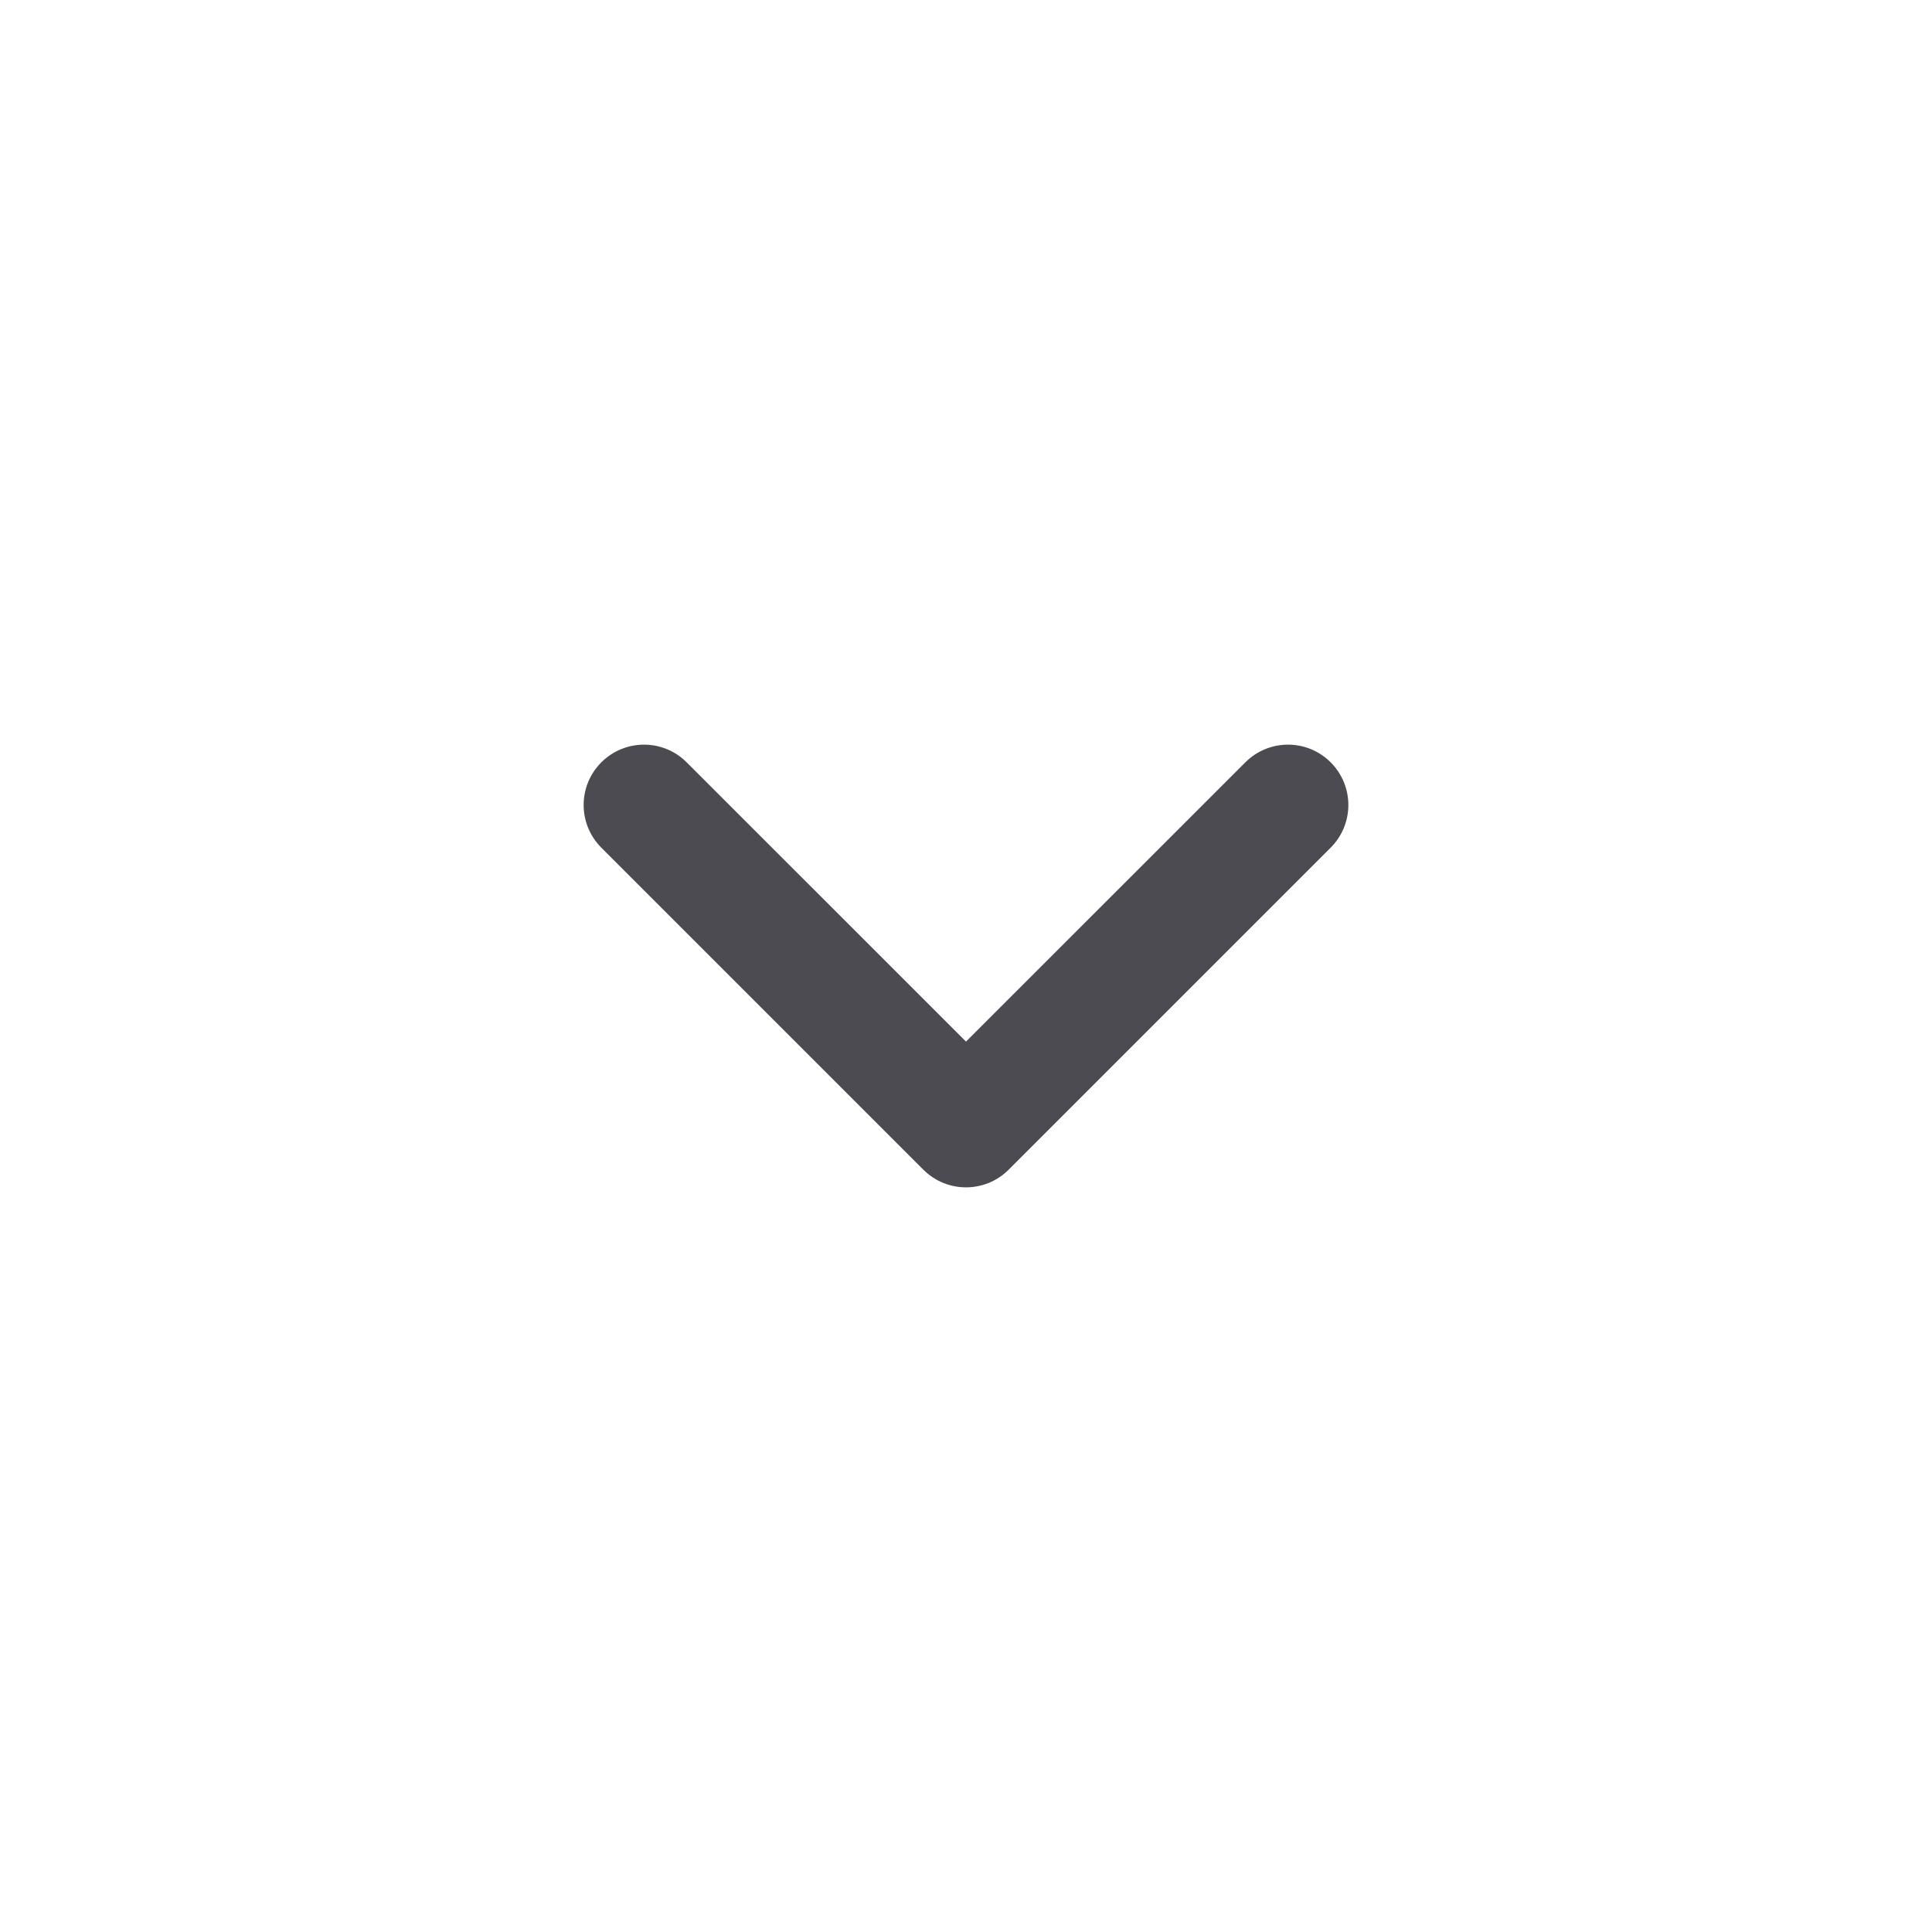
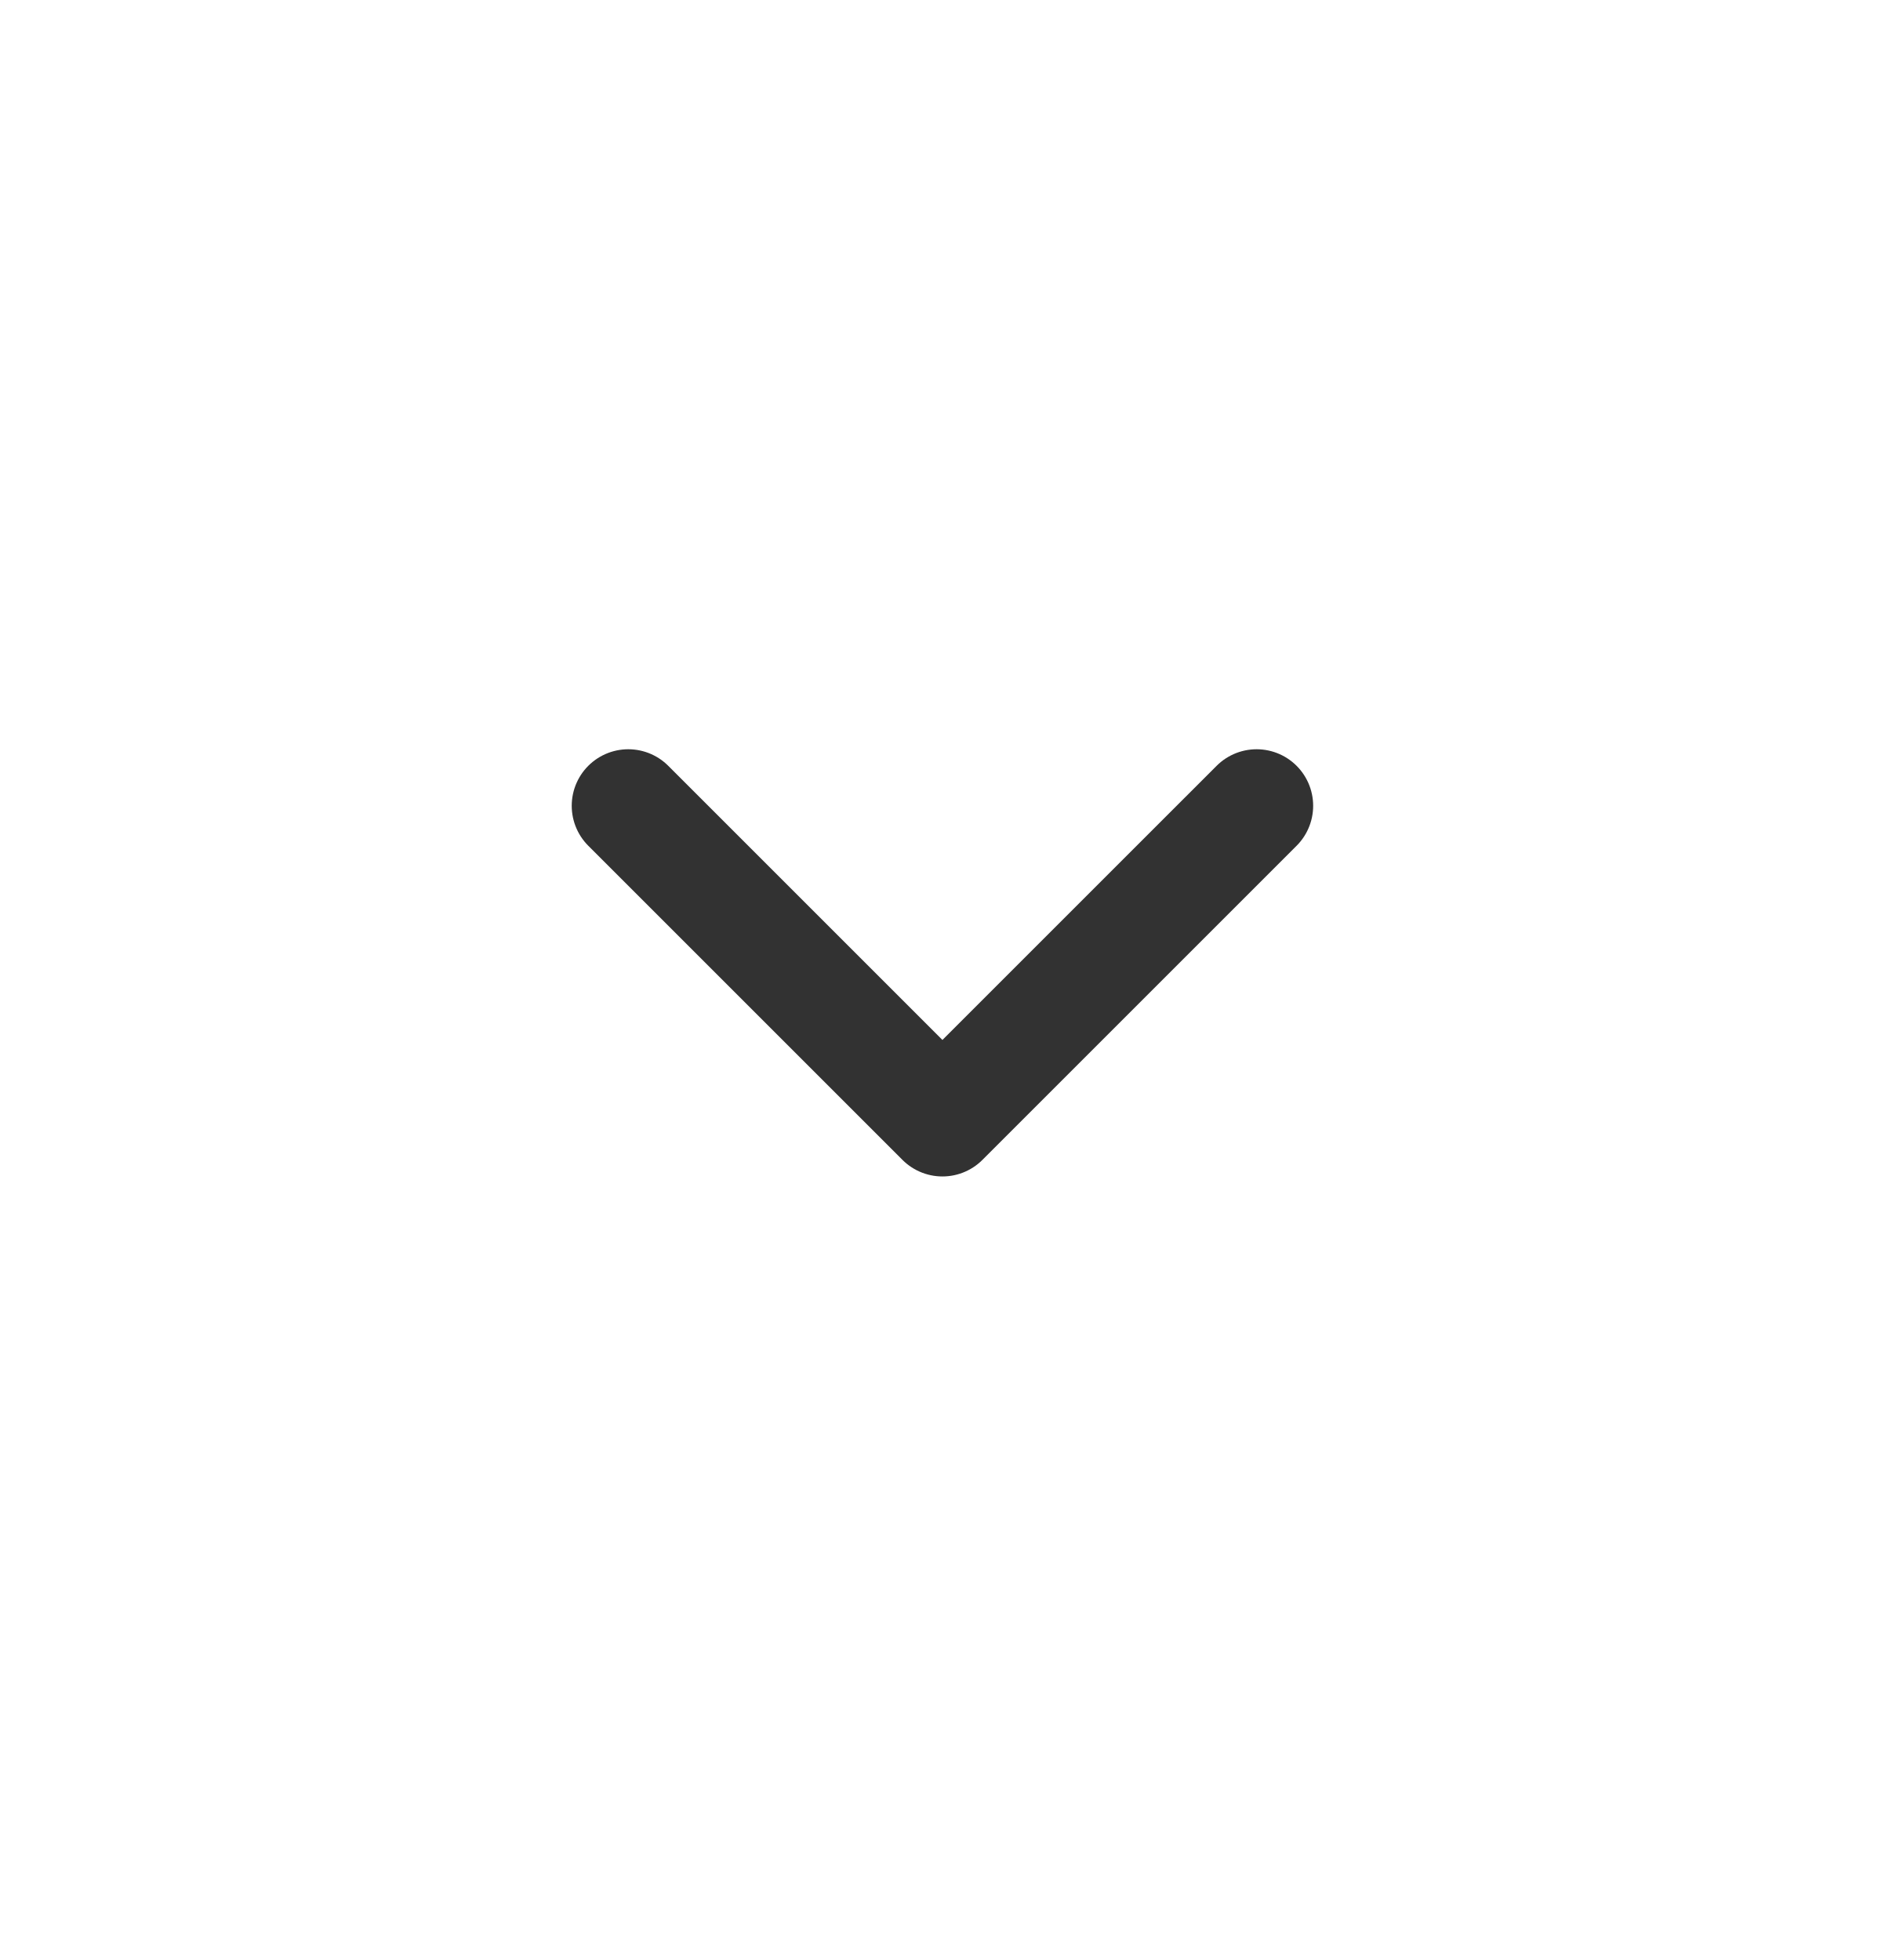
- <svg xmlns="http://www.w3.org/2000/svg" width="24" height="24" viewBox="0 0 24 24" fill="none">
-   <path fill-rule="evenodd" clip-rule="evenodd" d="M7.47 9.47C7.763 9.177 8.237 9.177 8.53 9.47L12 12.939L15.47 9.47C15.763 9.177 16.237 9.177 16.53 9.47C16.823 9.763 16.823 10.237 16.53 10.53L12.53 14.53C12.237 14.823 11.763 14.823 11.47 14.53L7.47 10.53C7.177 10.237 7.177 9.763 7.47 9.47Z" fill="#3C3C43" fill-opacity="0.92" />
+ <svg xmlns="http://www.w3.org/2000/svg" width="25" height="26" viewBox="0 0 25 26">
+   <path d="M8.333 10.689L12.5 14.856L16.667 10.689" stroke="#323232" stroke-width="1.5" stroke-linecap="round" stroke-linejoin="round" fill="none" />
</svg>
